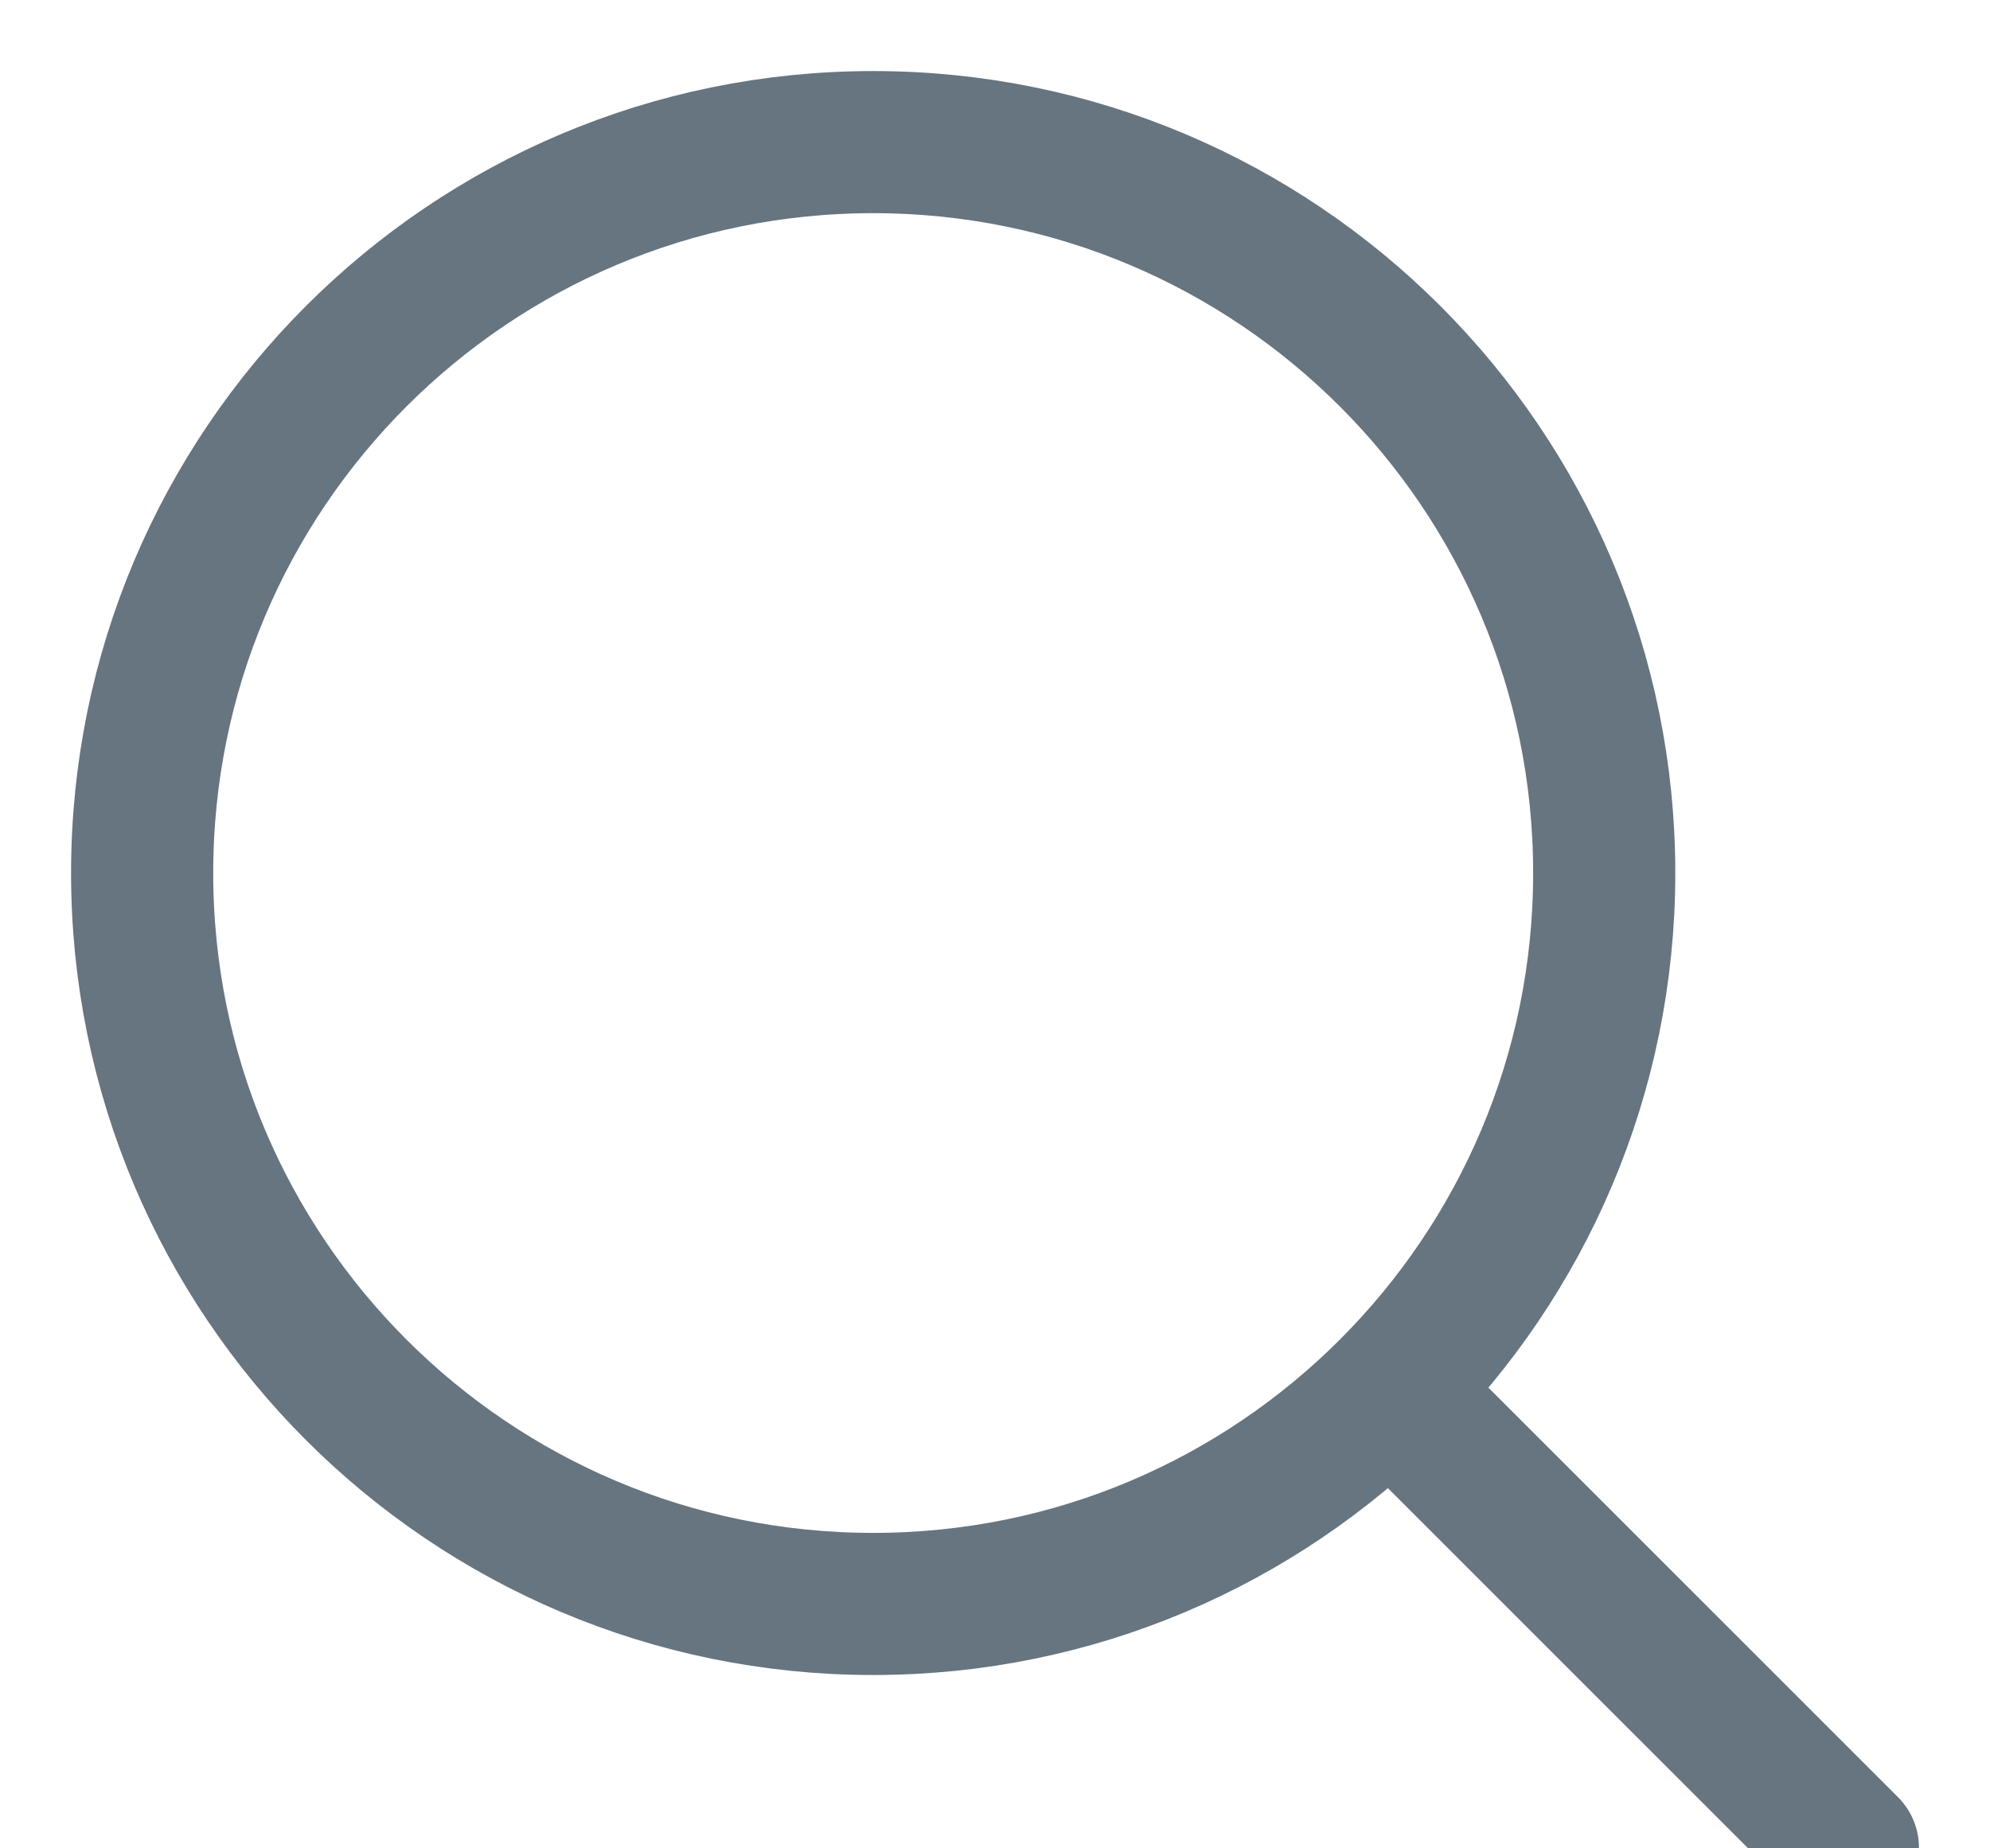
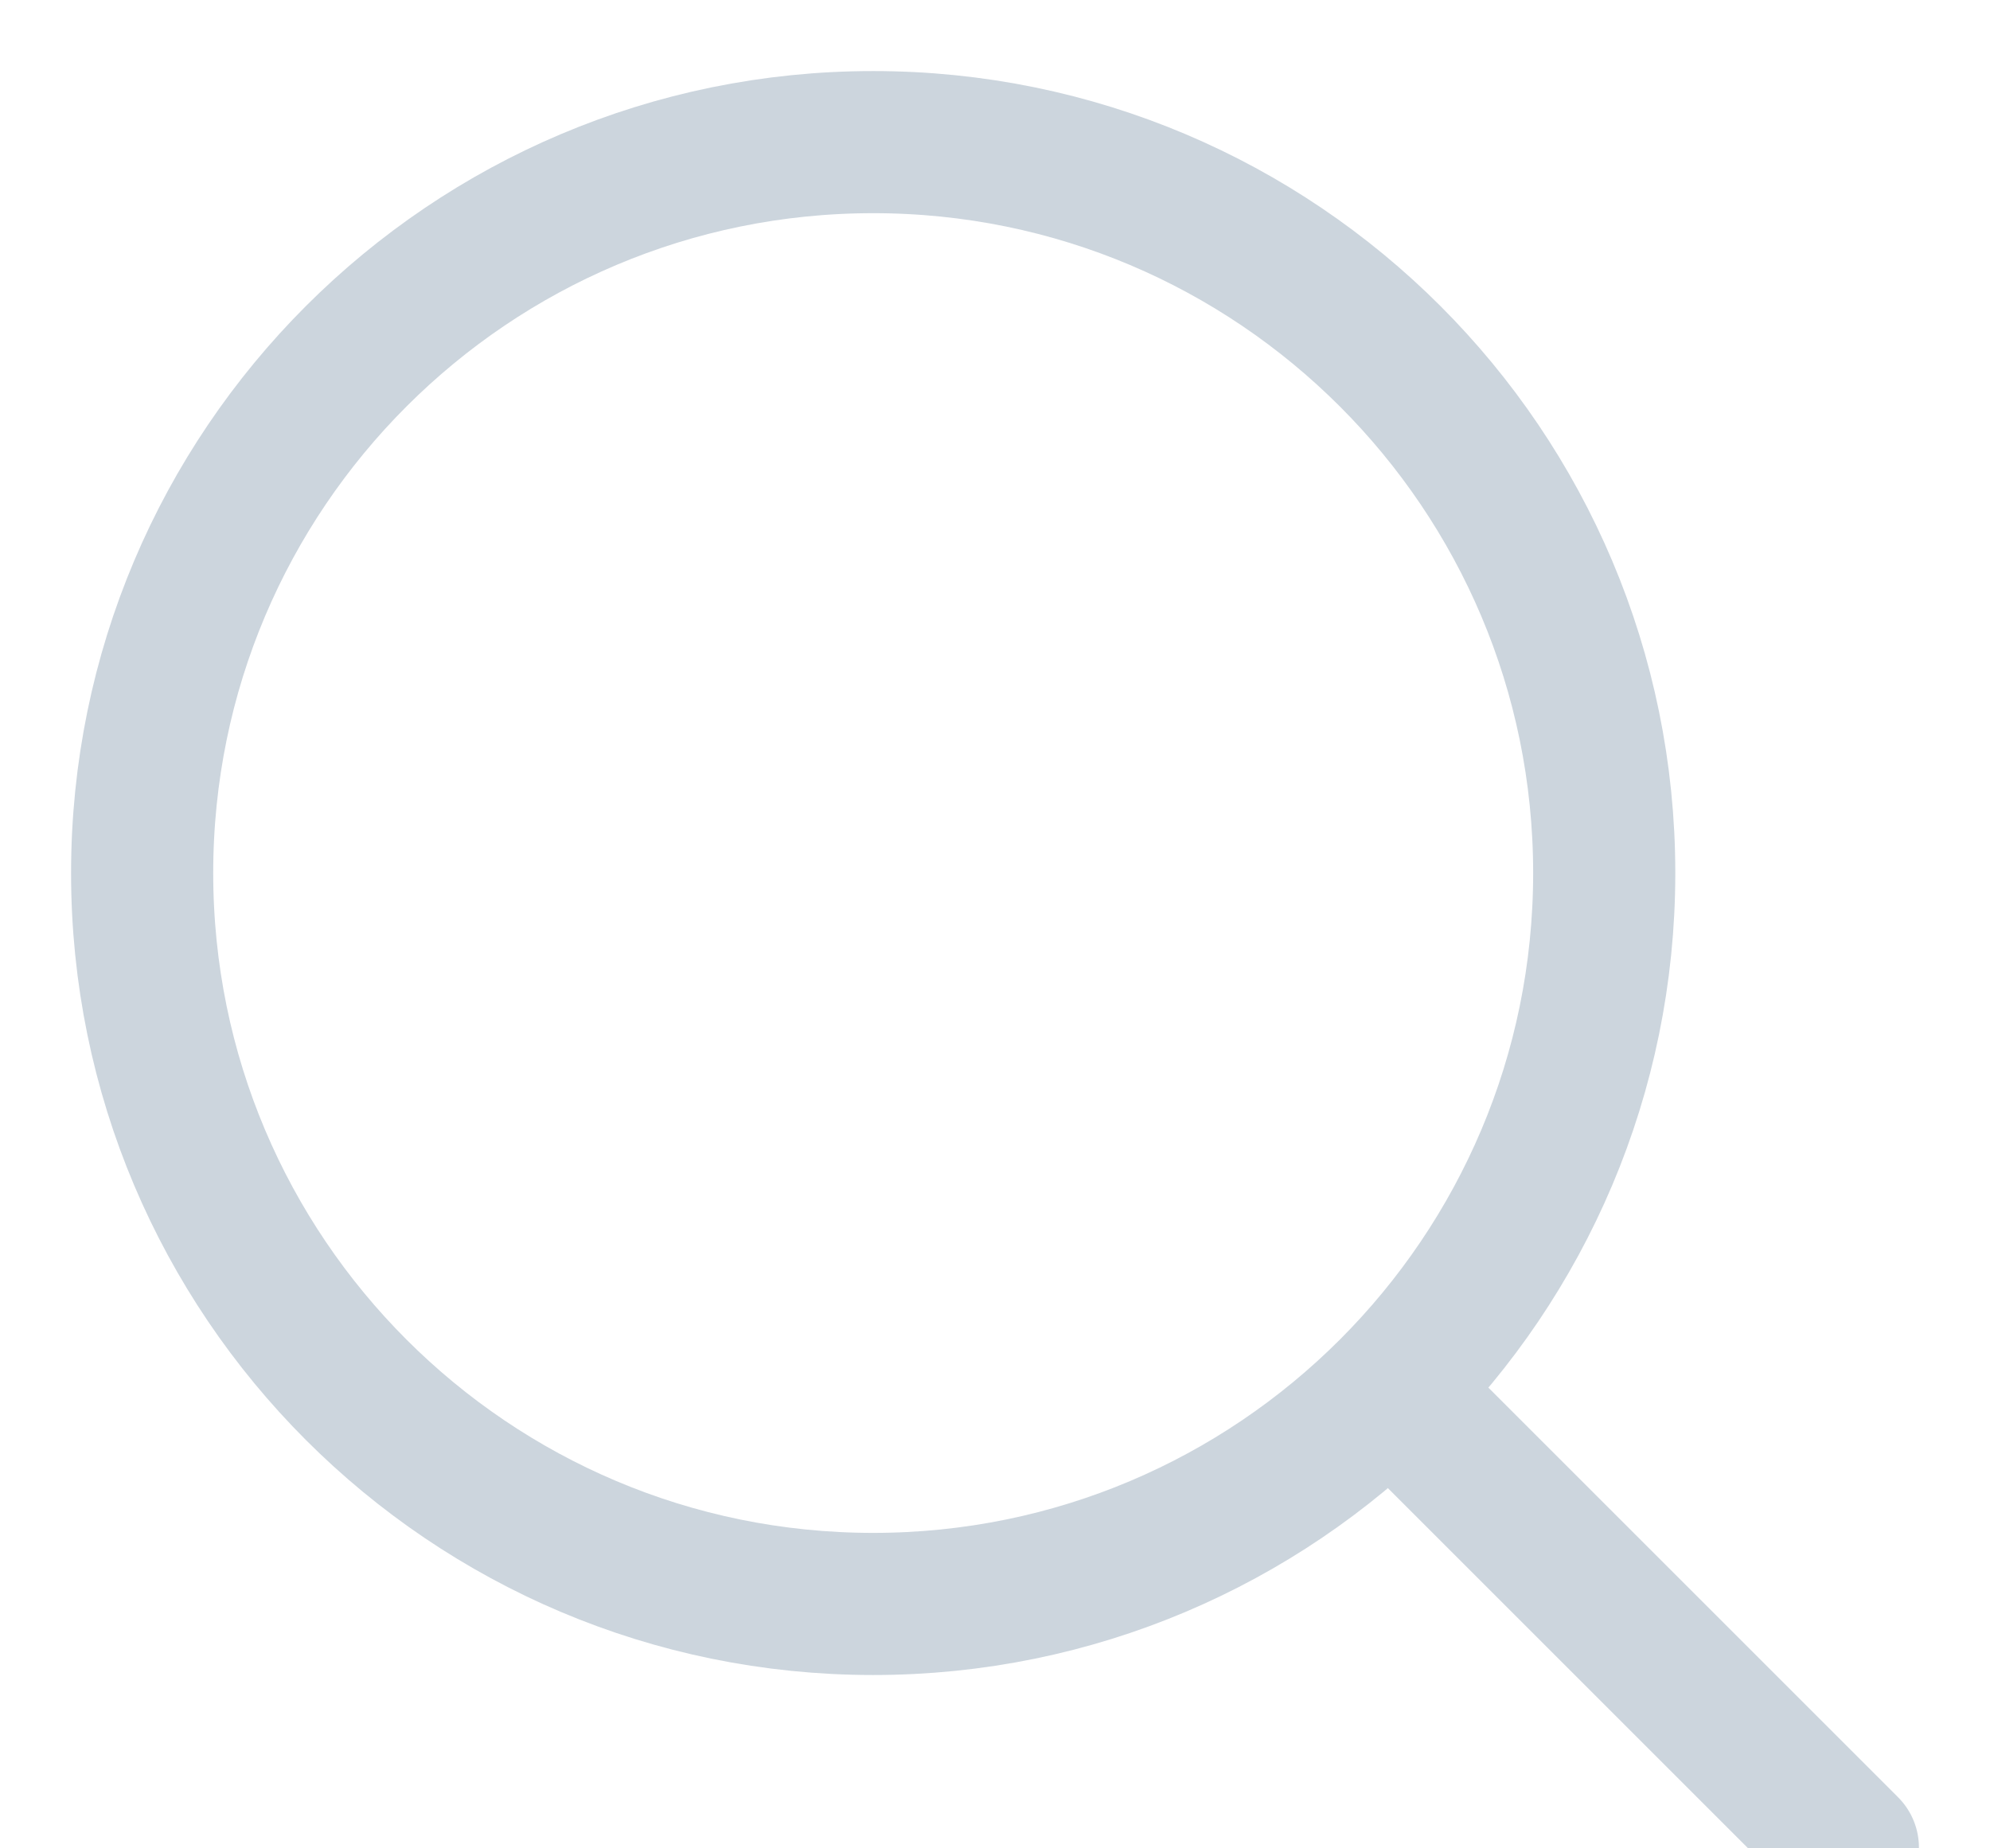
<svg xmlns="http://www.w3.org/2000/svg" width="14px" height="13px" viewBox="0 0 14 13" version="1.1">
  <defs />
  <g id="Page-1" stroke="none" stroke-width="1" fill="none" fill-rule="evenodd" stroke-linecap="round" stroke-linejoin="round">
-     <g id="TWITTER-PROFILE-2018" transform="translate(-1114, -16)" stroke="#667580">
+     <g id="TWITTER-PROFILE-2018" transform="translate(-1114, -16)" stroke="#ccd5dd">
      <g id="Header">
        <g id="Right-side" transform="translate(917, 6)">
          <g id="Search">
            <g id="zoom-2" transform="translate(198, 11)">
              <path d="M12,12 L8.8,8.8" id="Shape" />
              <circle id="Oval" cx="5.143" cy="5.143" r="5.143" />
            </g>
          </g>
        </g>
      </g>
    </g>
  </g>
</svg>
